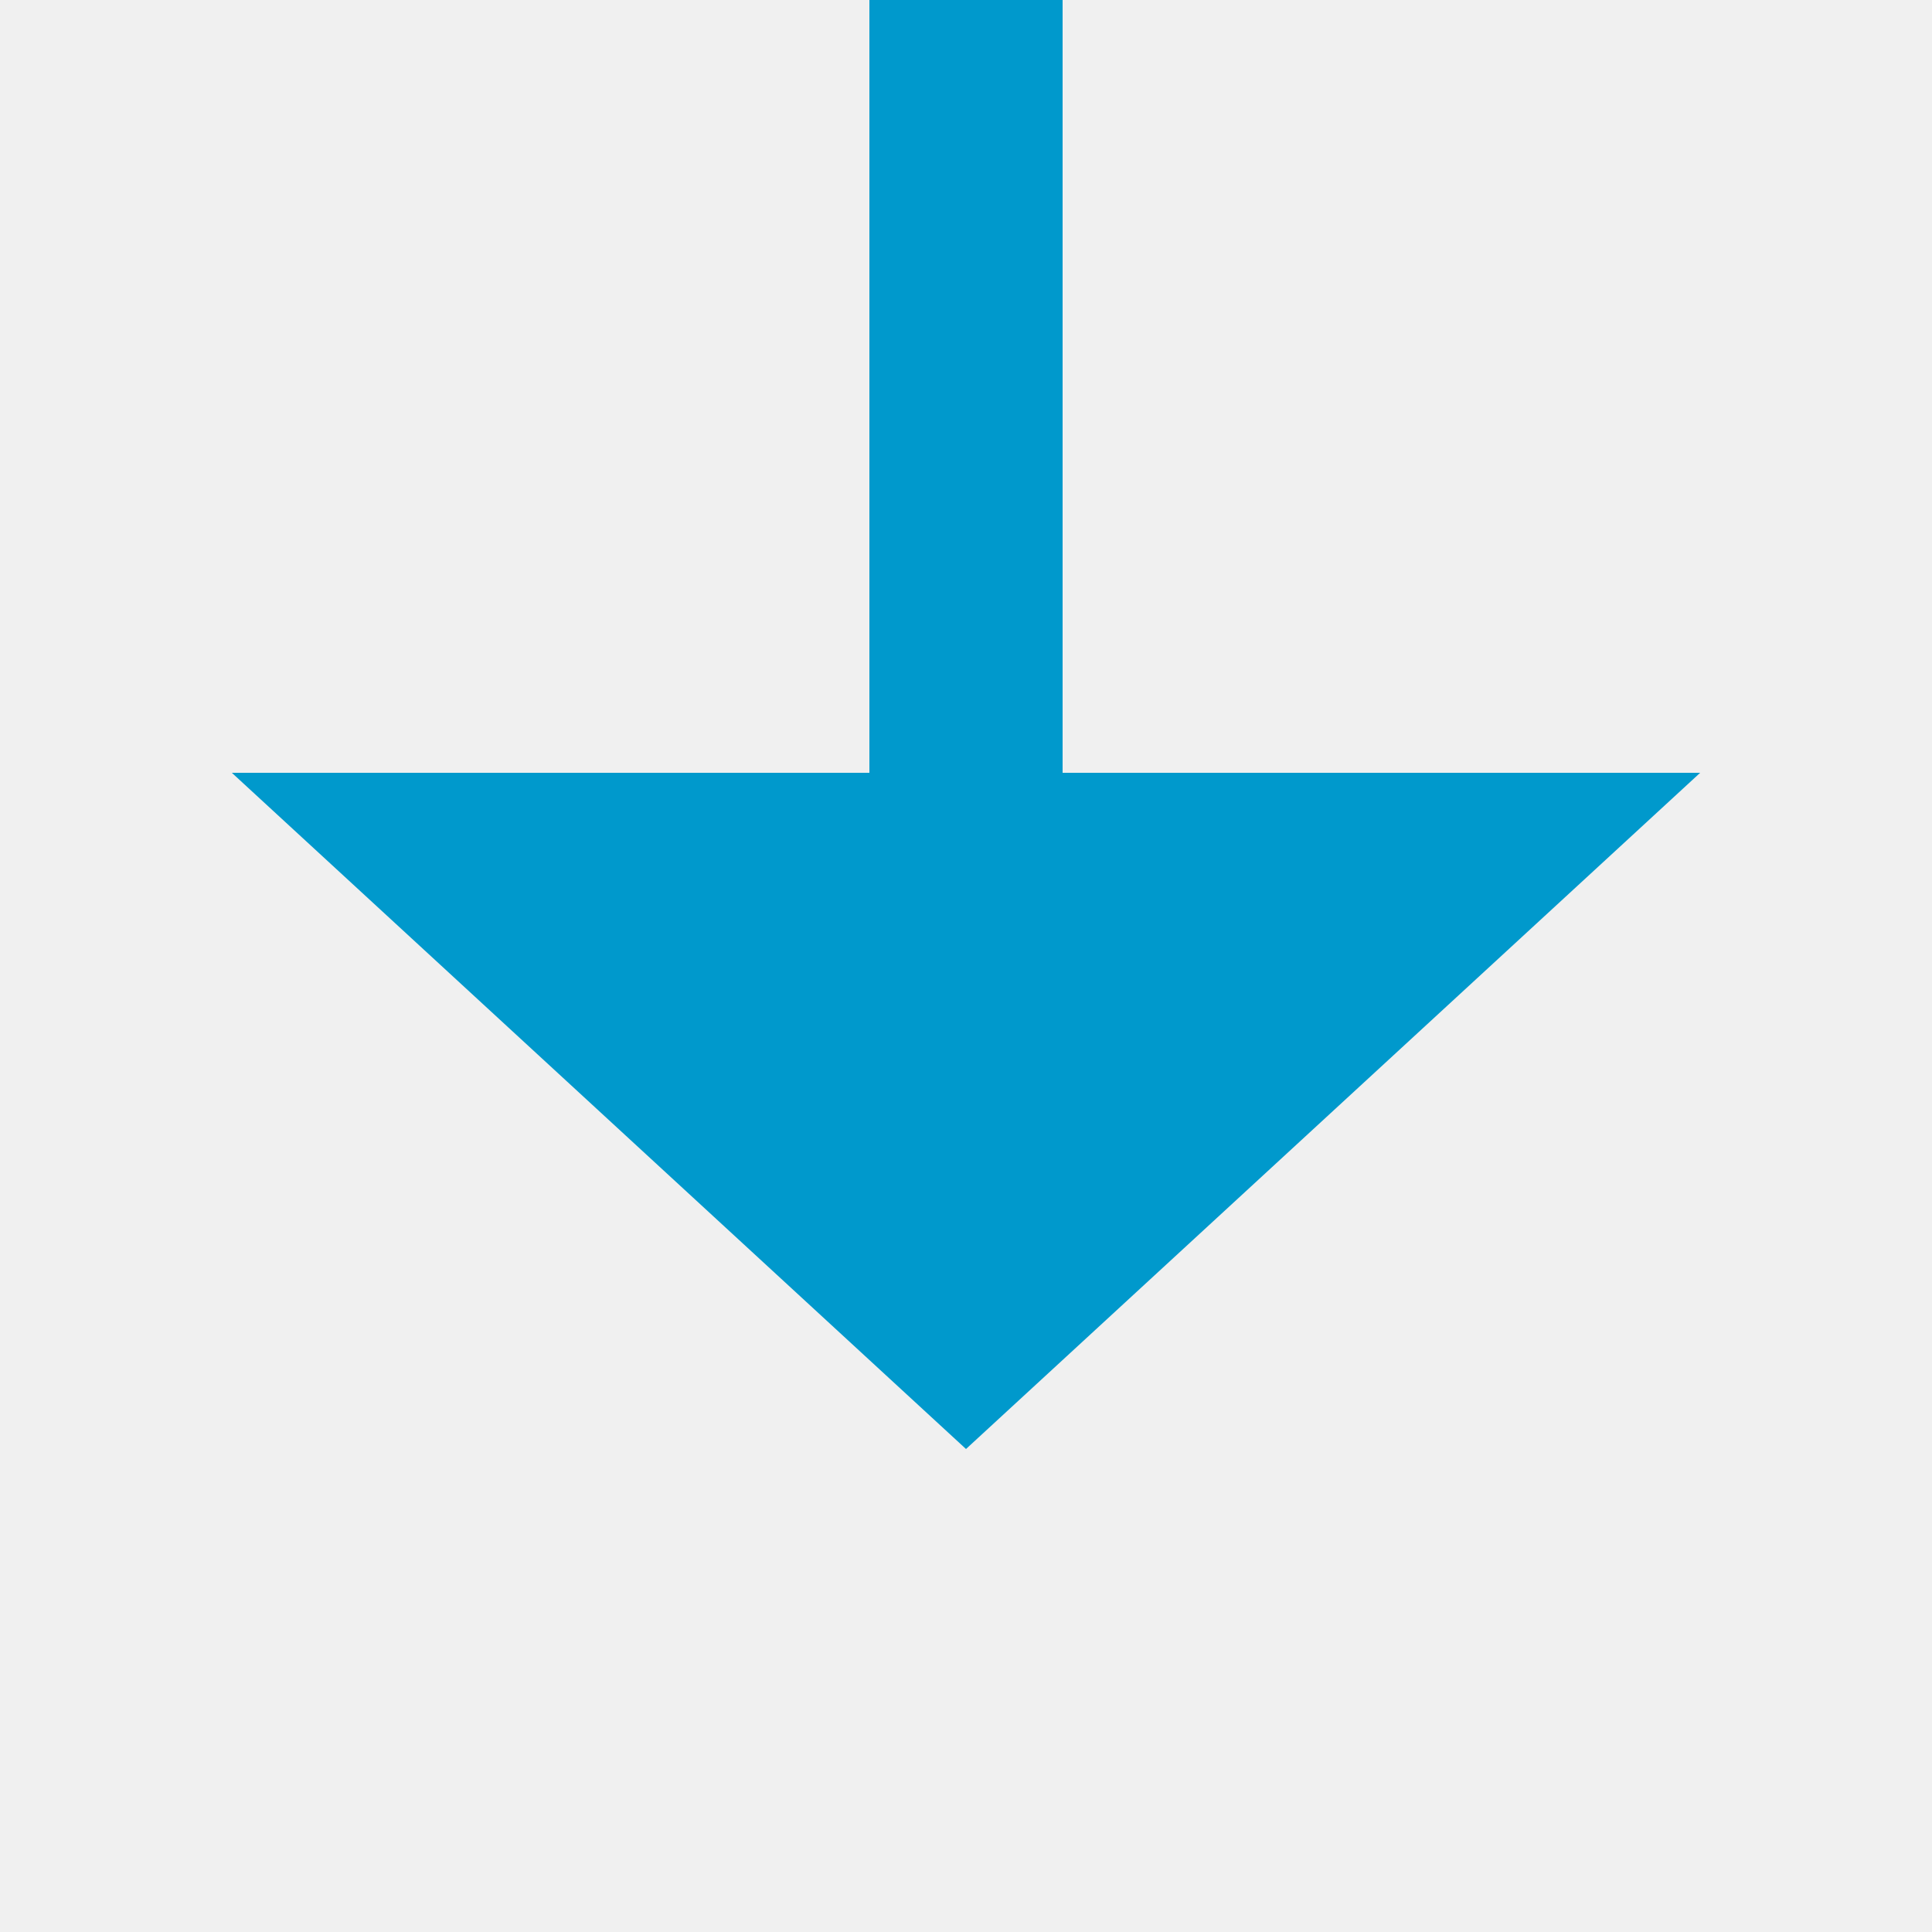
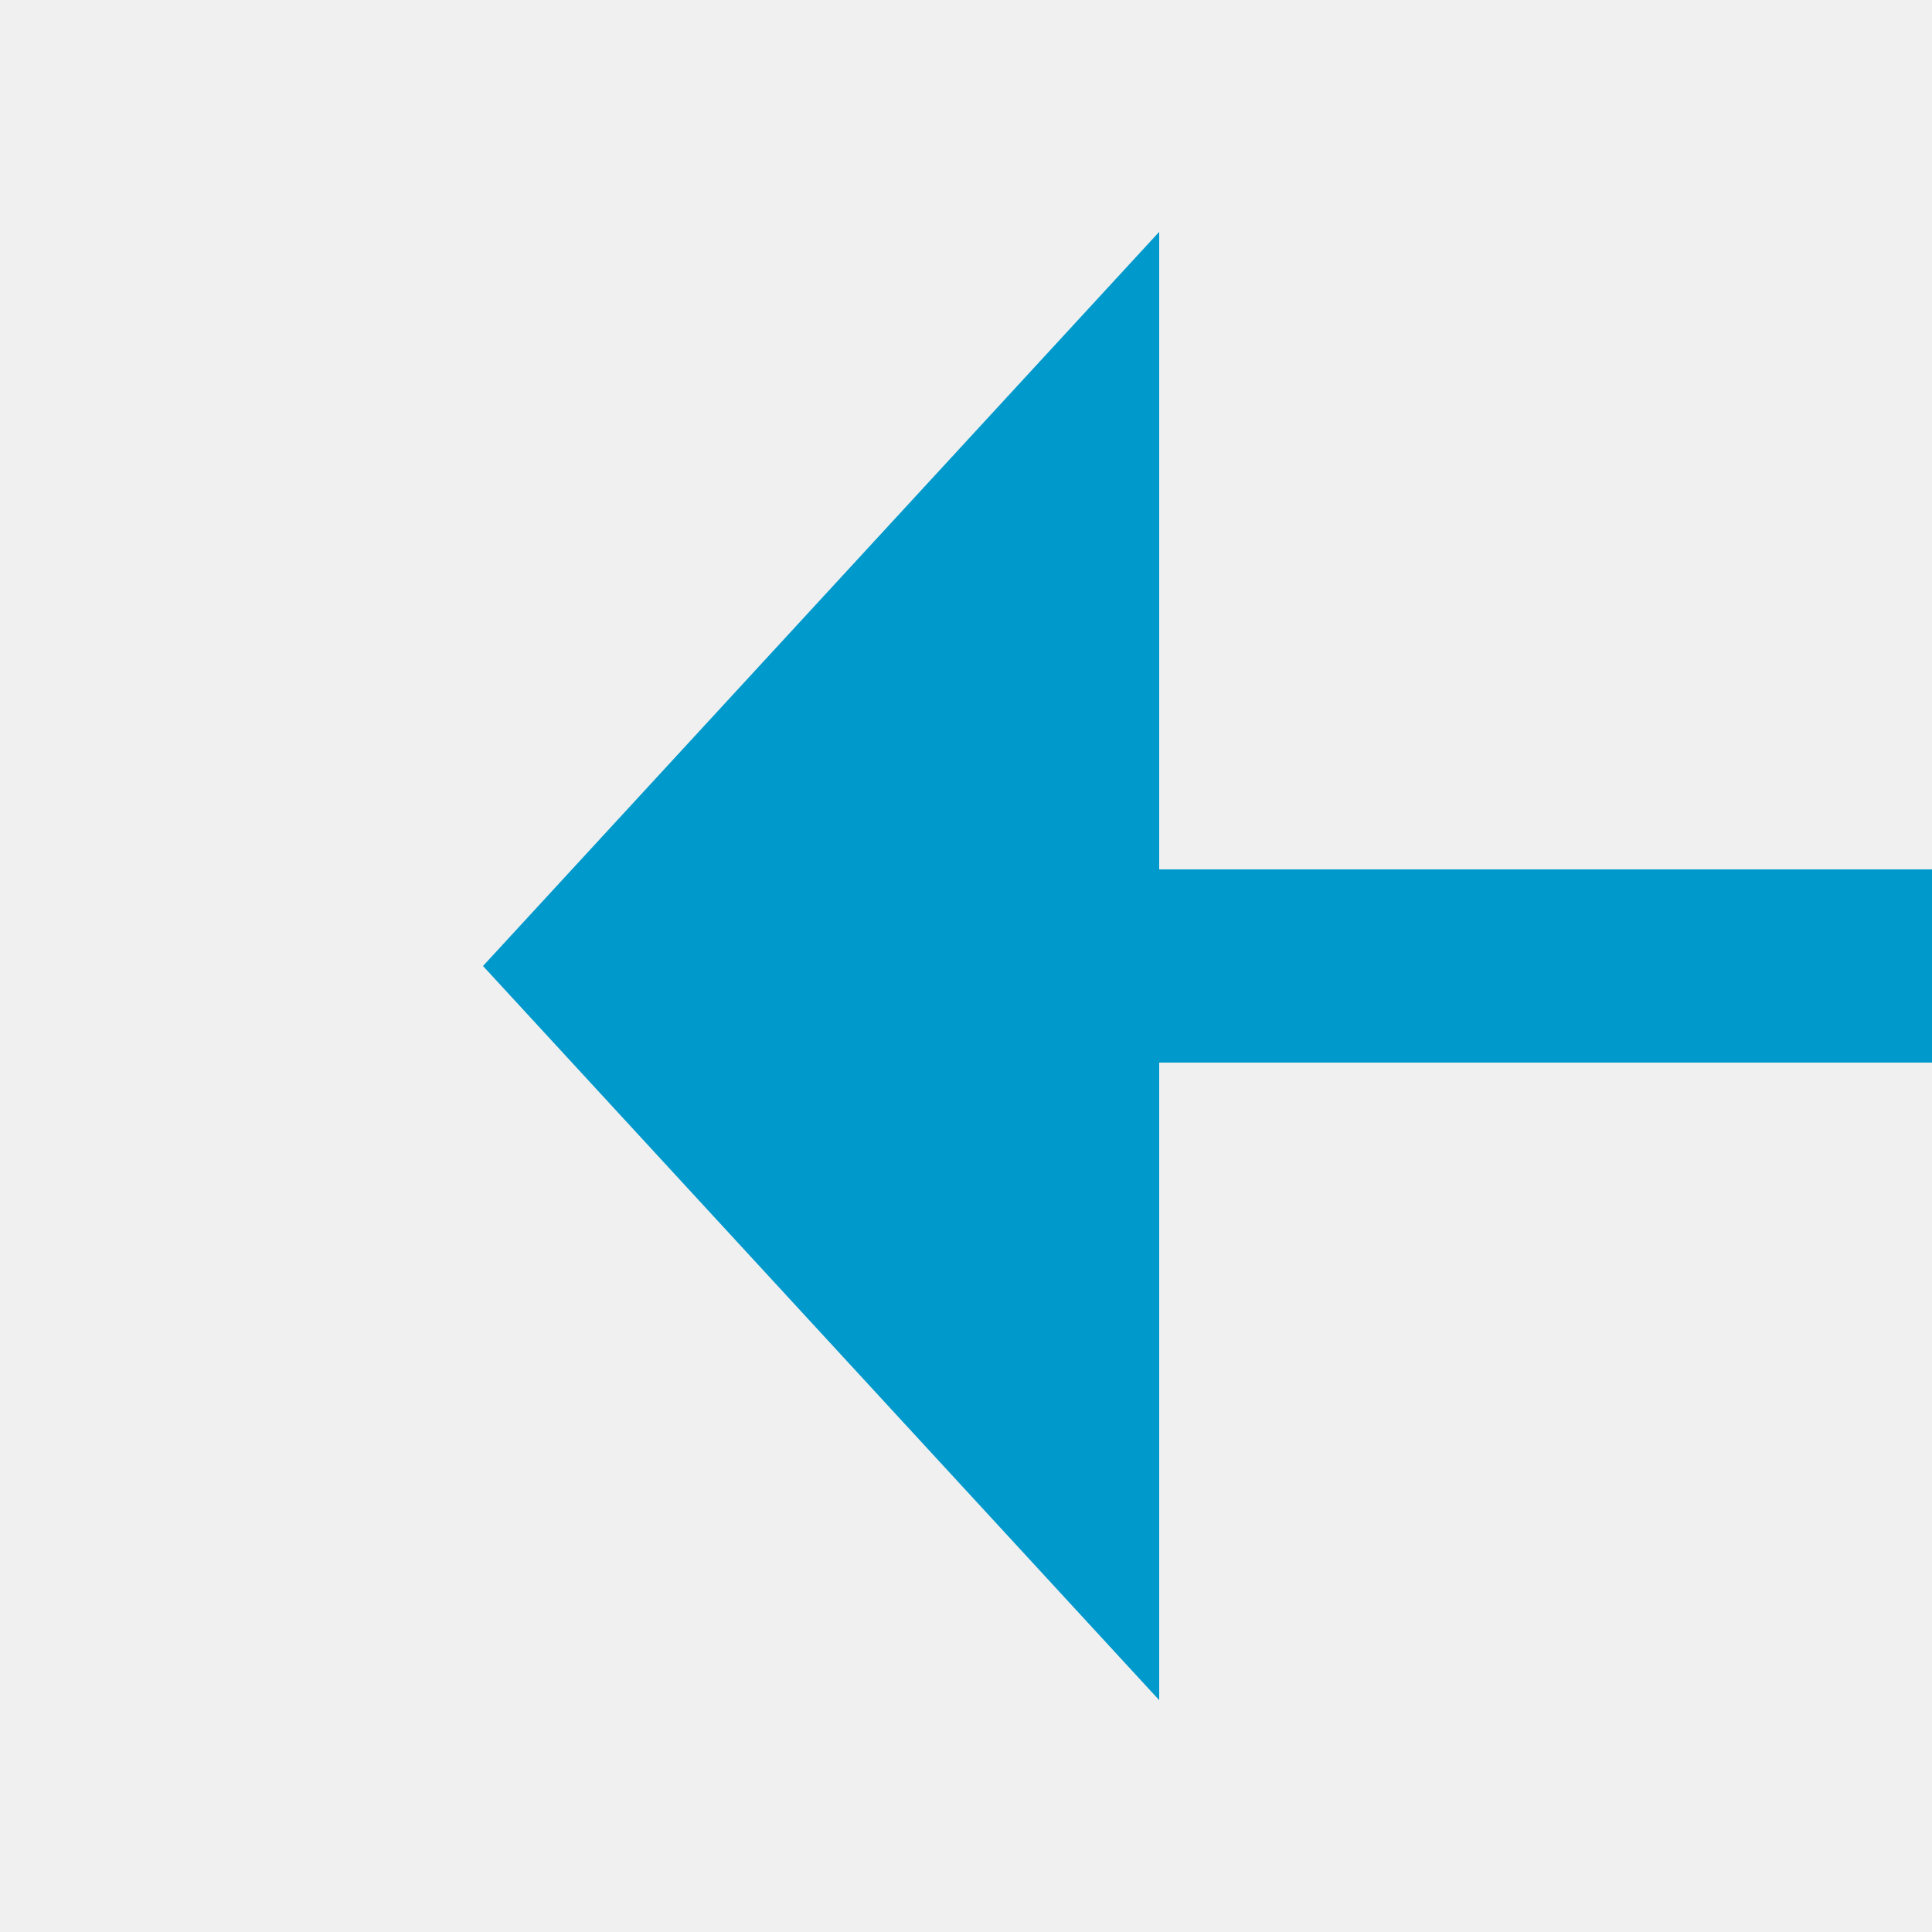
- <svg xmlns="http://www.w3.org/2000/svg" version="1.1" width="20px" height="20px" preserveAspectRatio="xMinYMid meet" viewBox="449 1373  20 18">
-   <defs>
-     <mask fill="white" id="clip349">
-       <path d="M 414 1319  L 466 1319  L 466 1347  L 414 1347  Z M 366 1319  L 469 1319  L 469 1397  L 366 1397  Z " fill-rule="evenodd" />
-     </mask>
-   </defs>
-   <path d="M 366 1333  L 454 1333  A 5 5 0 0 1 459 1338 L 459 1381  " stroke-width="2" stroke="#0099cc" fill="none" mask="url(#clip349)" />
-   <path d="M 451.4 1380  L 459 1387  L 466.6 1380  L 451.4 1380  Z " fill-rule="nonzero" fill="#0099cc" stroke="none" mask="url(#clip349)" />
+ <svg xmlns="http://www.w3.org/2000/svg" version="1.1" width="20px" height="20px" preserveAspectRatio="xMinYMid meet" viewBox="368 1494  20 18">
+   <path d="M 459 1429  L 459 1498  A 5 5 0 0 1 454 1503 L 379 1503  " stroke-width="2" stroke="#0099cc" fill="none" />
+   <path d="M 380 1495.4  L 373 1503  L 380 1510.6  L 380 1495.4  Z " fill-rule="nonzero" fill="#0099cc" stroke="none" />
</svg>
